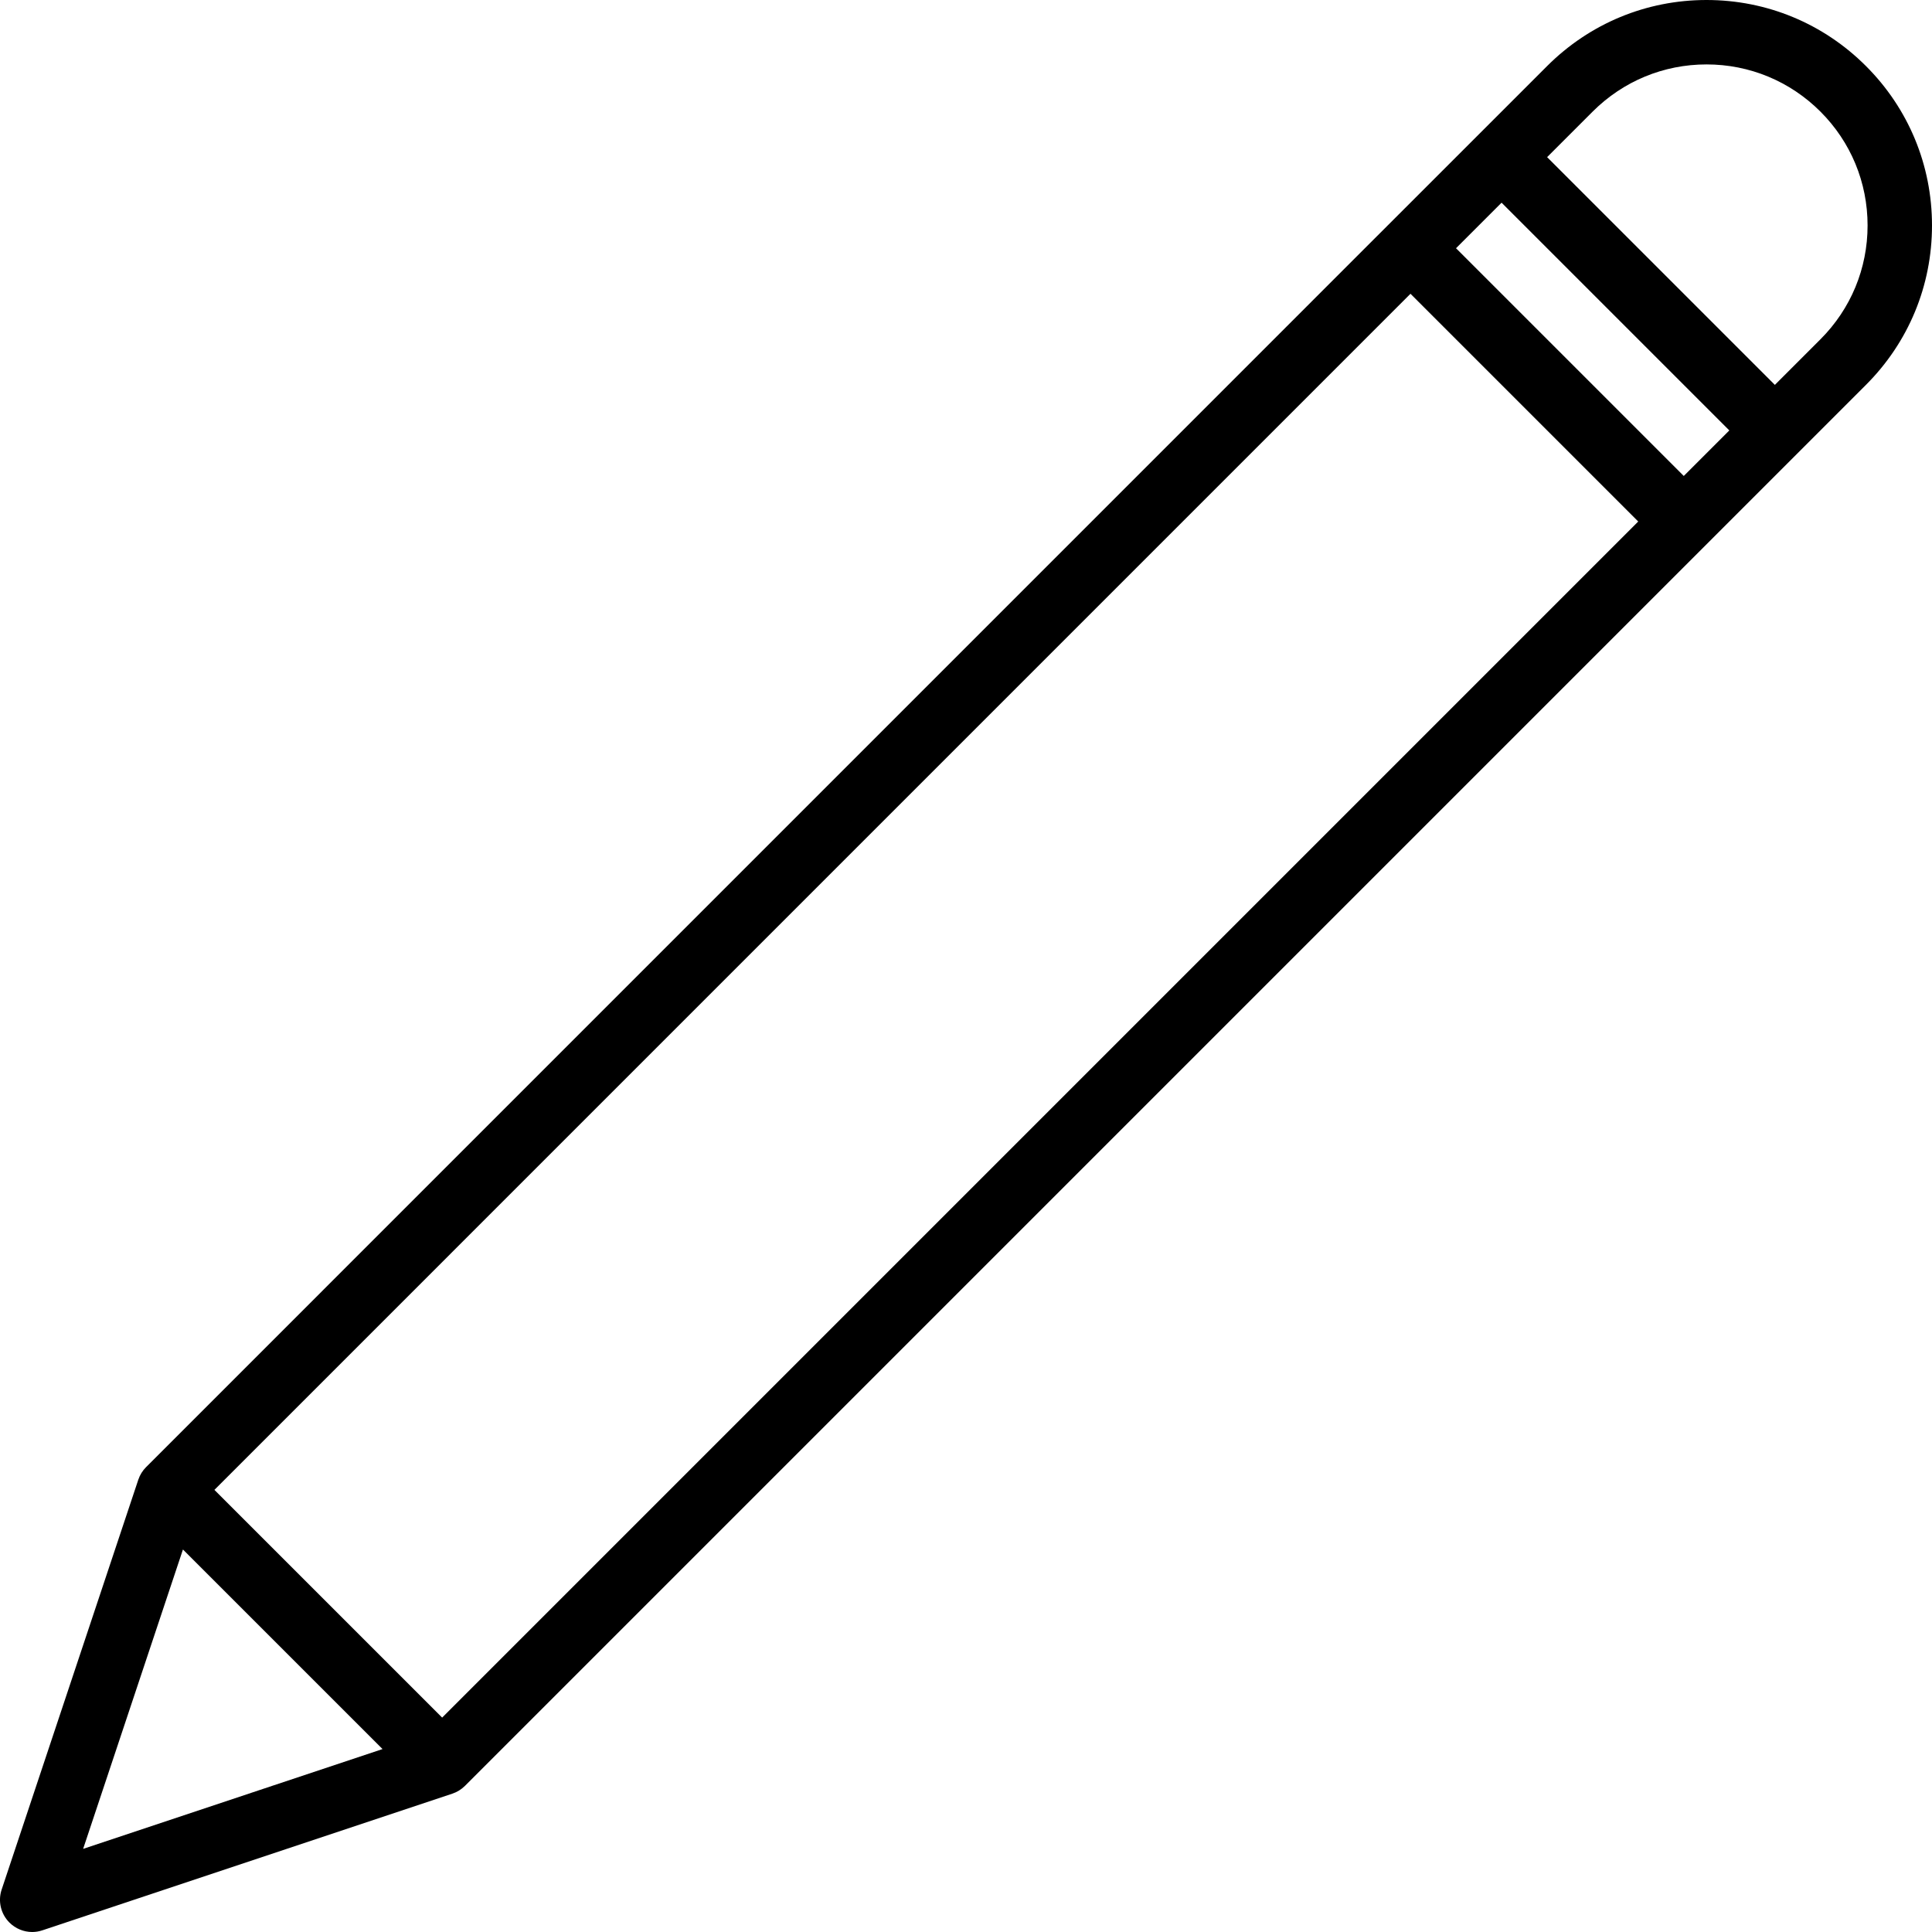
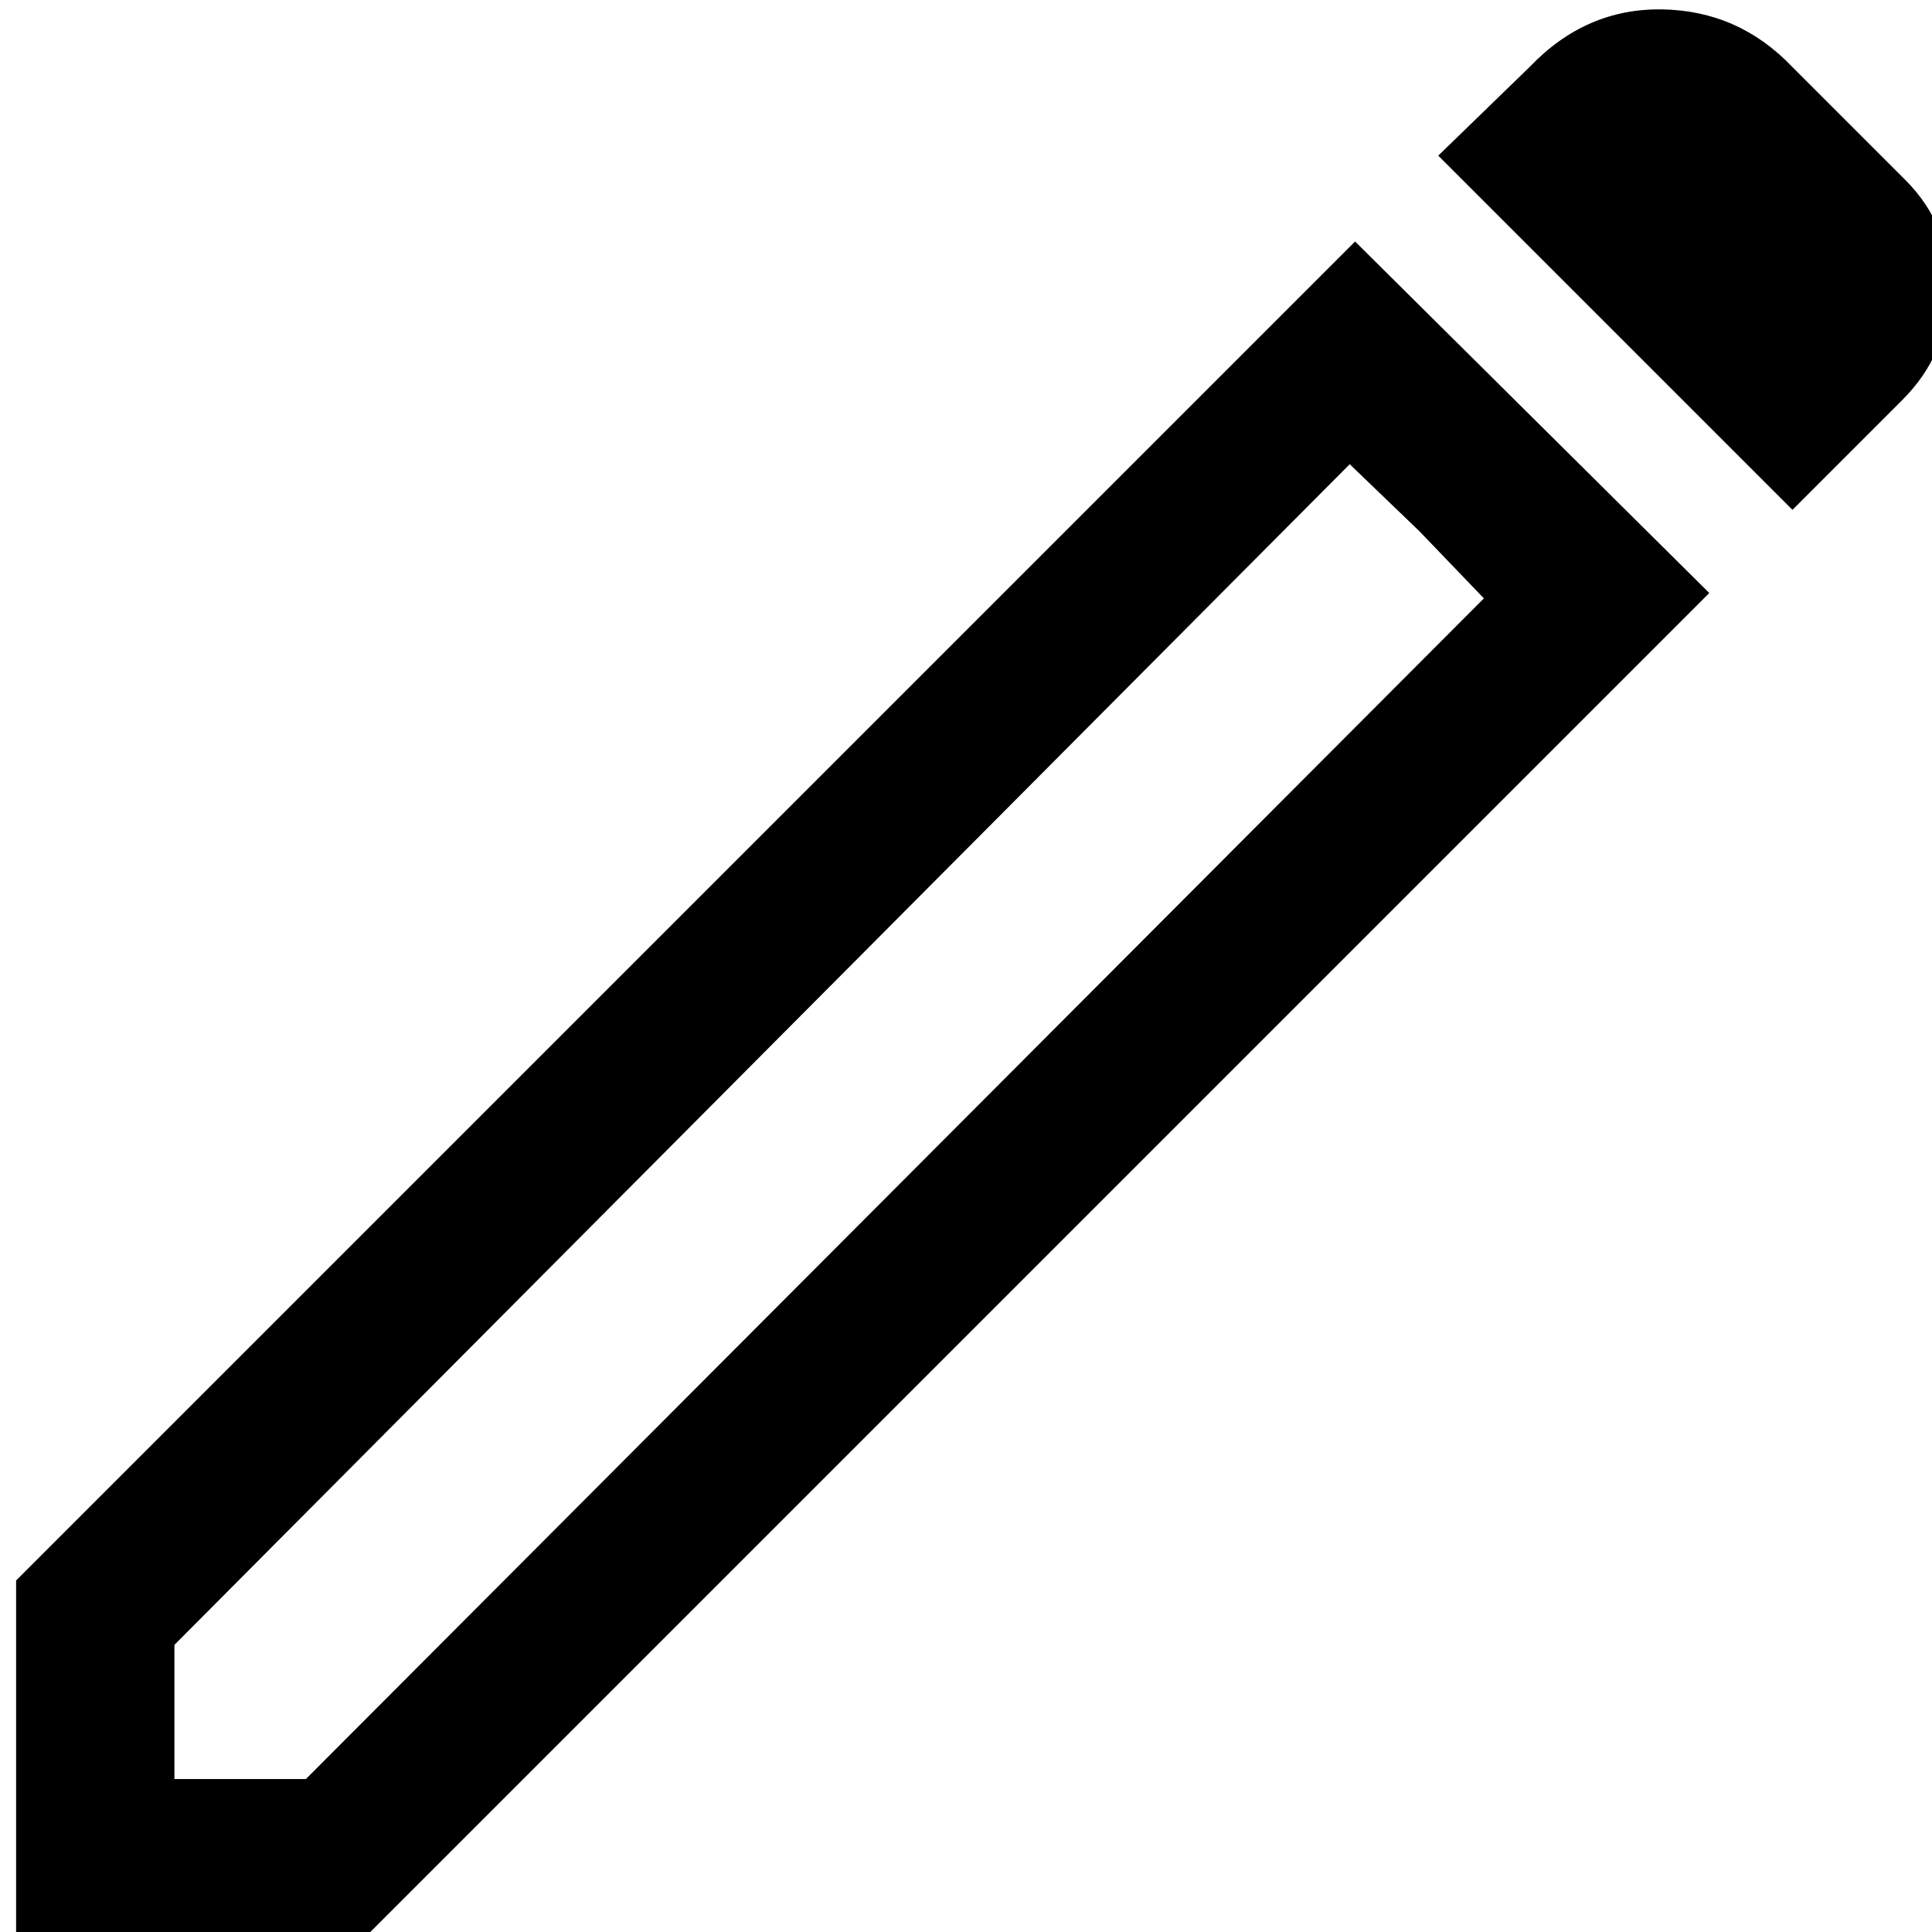
- <svg xmlns="http://www.w3.org/2000/svg" version="1.1" id="Capa_1" x="0px" y="0px" viewBox="0 0 59.985 59.985" style="enable-background:new 0 0 59.985 59.985;" xml:space="preserve">
-   <path d="M59.985,7c0-1.87-0.728-3.627-2.05-4.949S54.855,0,52.985,0s-3.627,0.729-4.95,2.051l-1.414,1.414l-4.243,4.242l0,0  L4.536,45.551c-0.11,0.109-0.192,0.243-0.242,0.391L0.051,58.669c-0.12,0.359-0.026,0.756,0.242,1.023  c0.19,0.19,0.446,0.293,0.707,0.293c0.106,0,0.212-0.017,0.316-0.052l12.728-4.243c0.147-0.049,0.281-0.132,0.391-0.241  l37.843-37.843l0,0l4.242-4.242l0,0l1.415-1.415C59.257,10.627,59.985,8.87,59.985,7z M52.278,14.778l-7.071-7.071l1.414-1.414  l7.071,7.071L52.278,14.778z M5.68,48.109l6.197,6.196l-9.296,3.099L5.68,48.109z M13.728,53.328l-7.071-7.07L43.793,9.121  l7.071,7.071L13.728,53.328z M55.106,11.95l-7.071-7.071l1.414-1.414C50.394,2.521,51.65,2,52.985,2s2.591,0.521,3.536,1.465  s1.464,2.2,1.464,3.535s-0.52,2.591-1.464,3.535L55.106,11.95z" />
-   <g>
- </g>
-   <g>
- </g>
-   <g>
- </g>
-   <g>
- </g>
-   <g>
- </g>
-   <g>
- </g>
-   <g>
- </g>
-   <g>
- </g>
-   <g>
- </g>
-   <g>
- </g>
-   <g>
- </g>
-   <g>
- </g>
-   <g>
- </g>
-   <g>
- </g>
-   <g>
- </g>
+ <svg xmlns="http://www.w3.org/2000/svg" height="48" width="48" viewBox="6 6 36 36">
+   <path d="M9.25 39.15h2.45l21.95-22-2.5-2.5-21.9 22ZM39.4 15.5l-6.6-6.6 1.7-1.65q1.05-1.1 2.475-1.075Q38.4 6.2 39.4 7.25l2.1 2.1q.85.85.825 2.05-.025 1.2-.875 2.05Zm-1.55 1.55-25 25H6.3v-6.6L31.25 10.5Zm-5.4-1.15-1.3-1.25 2.5 2.5Z" />
</svg>
